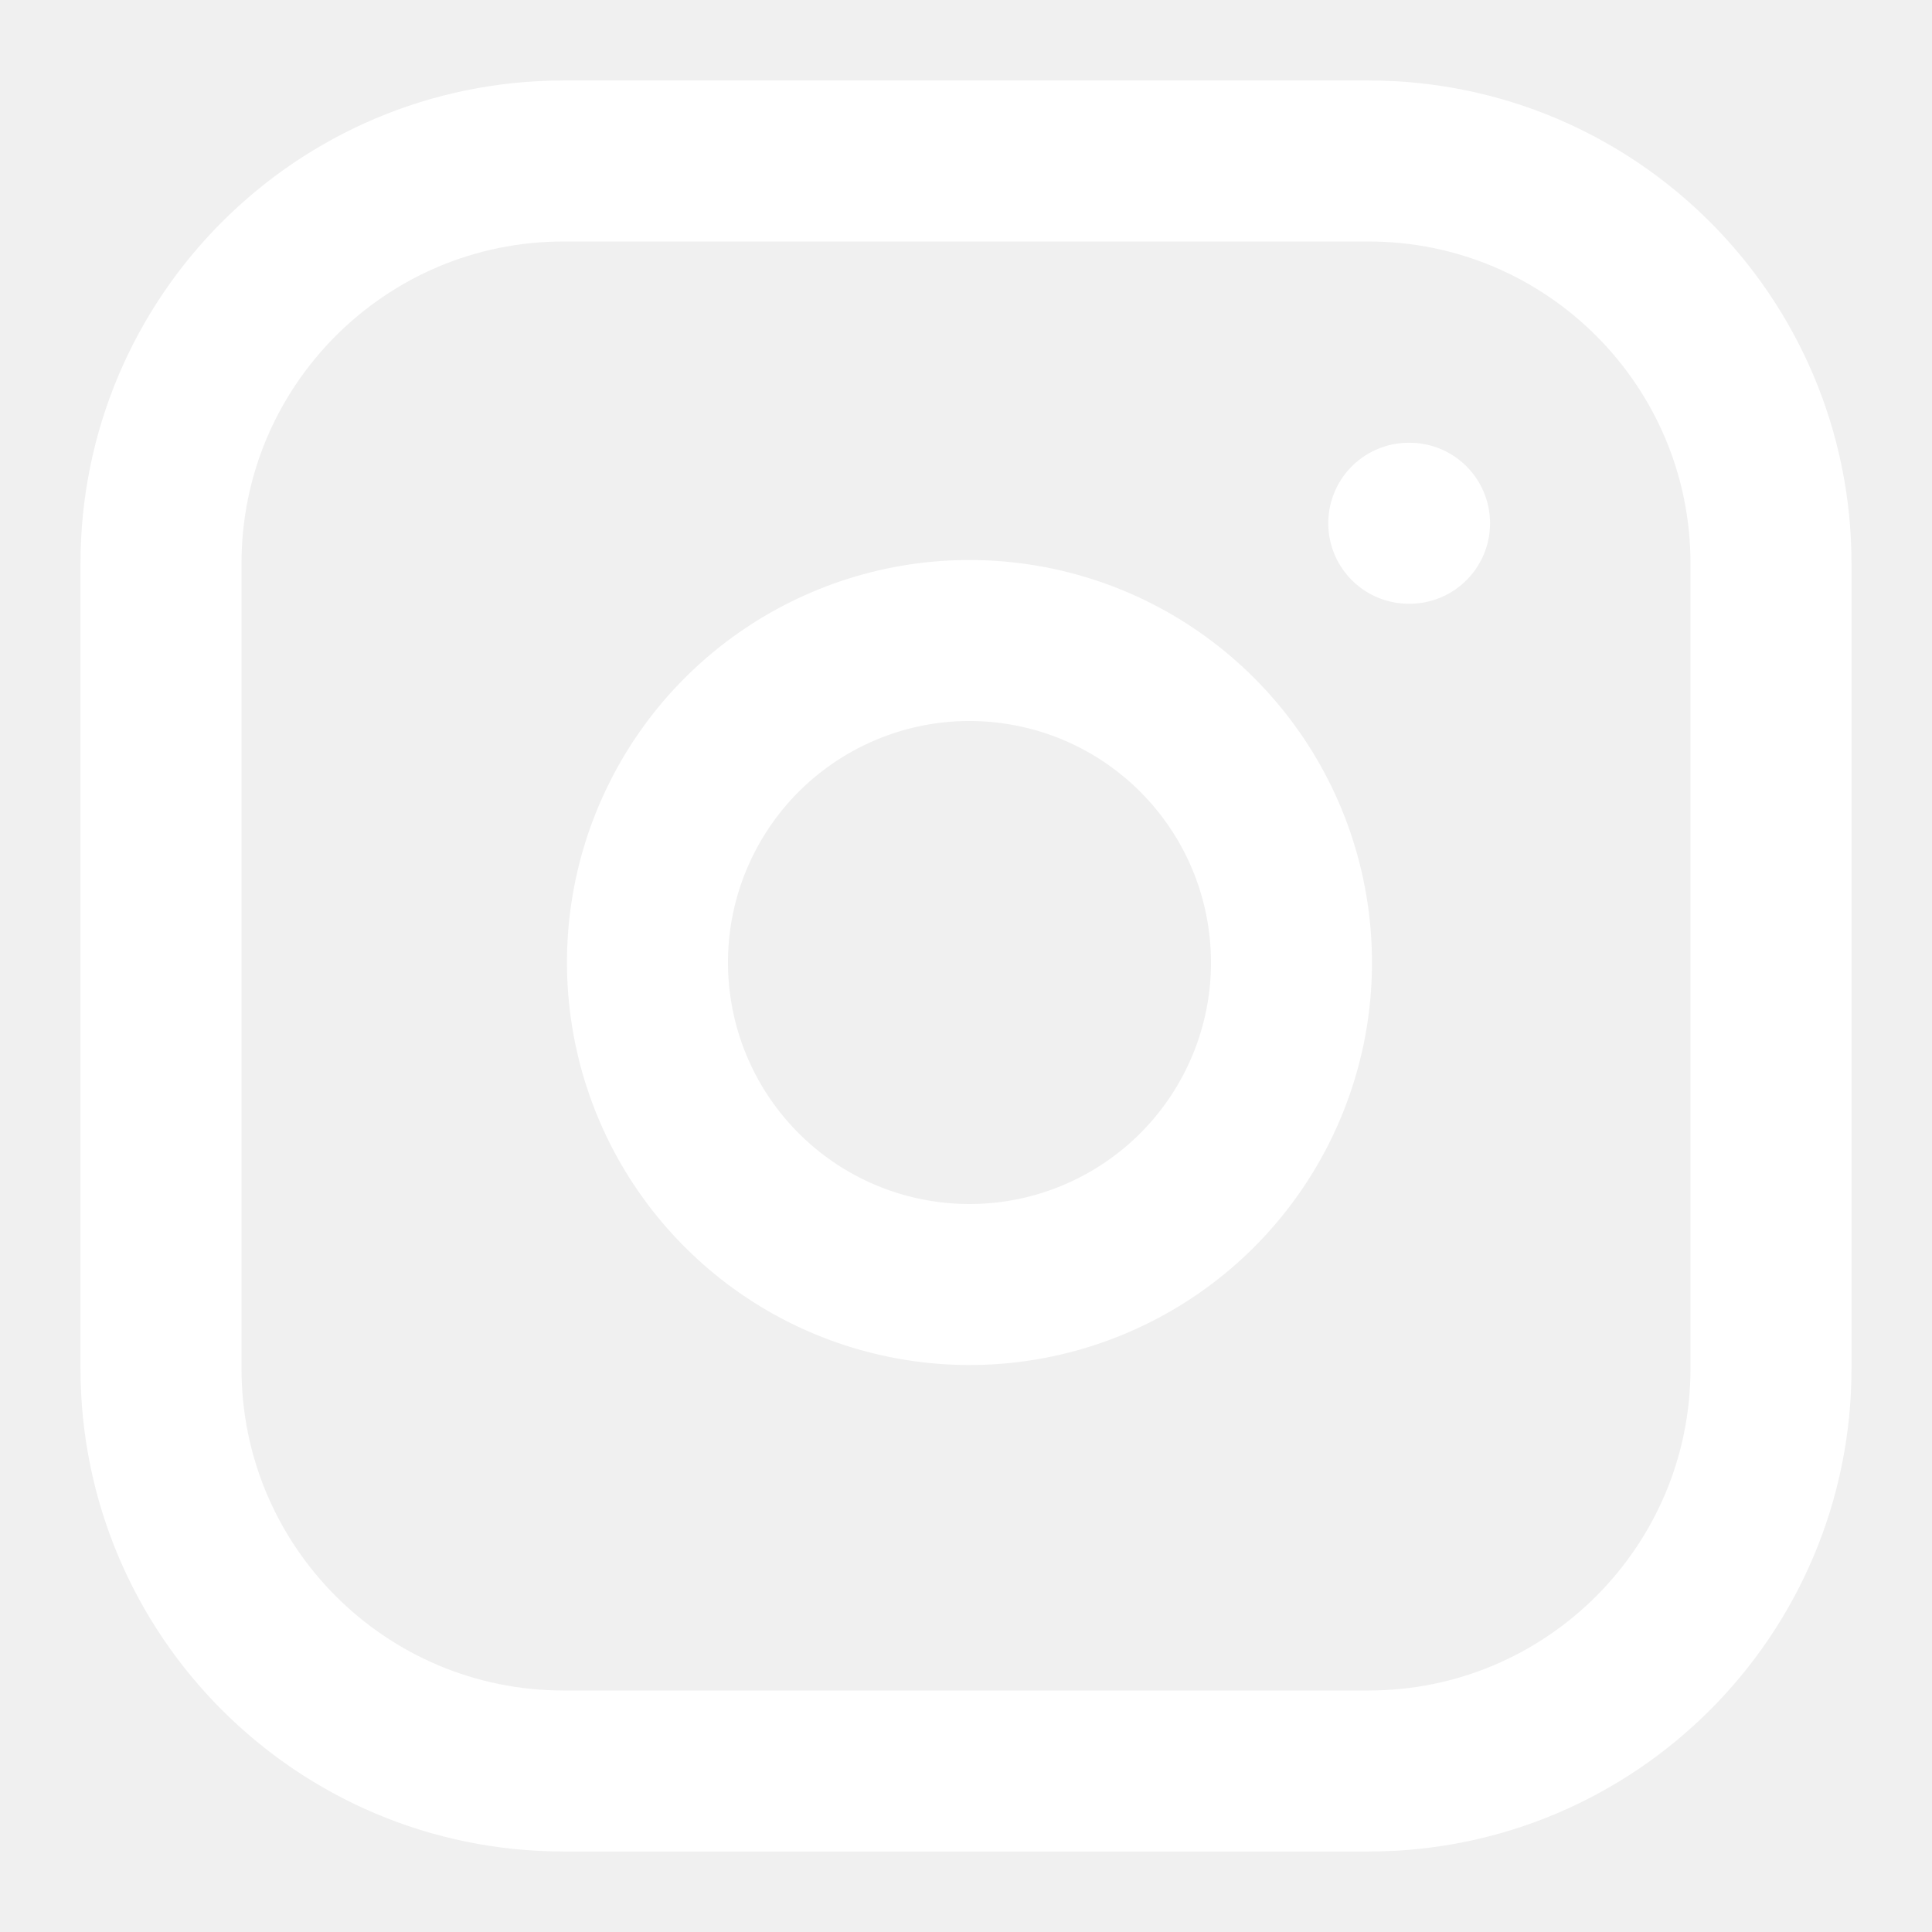
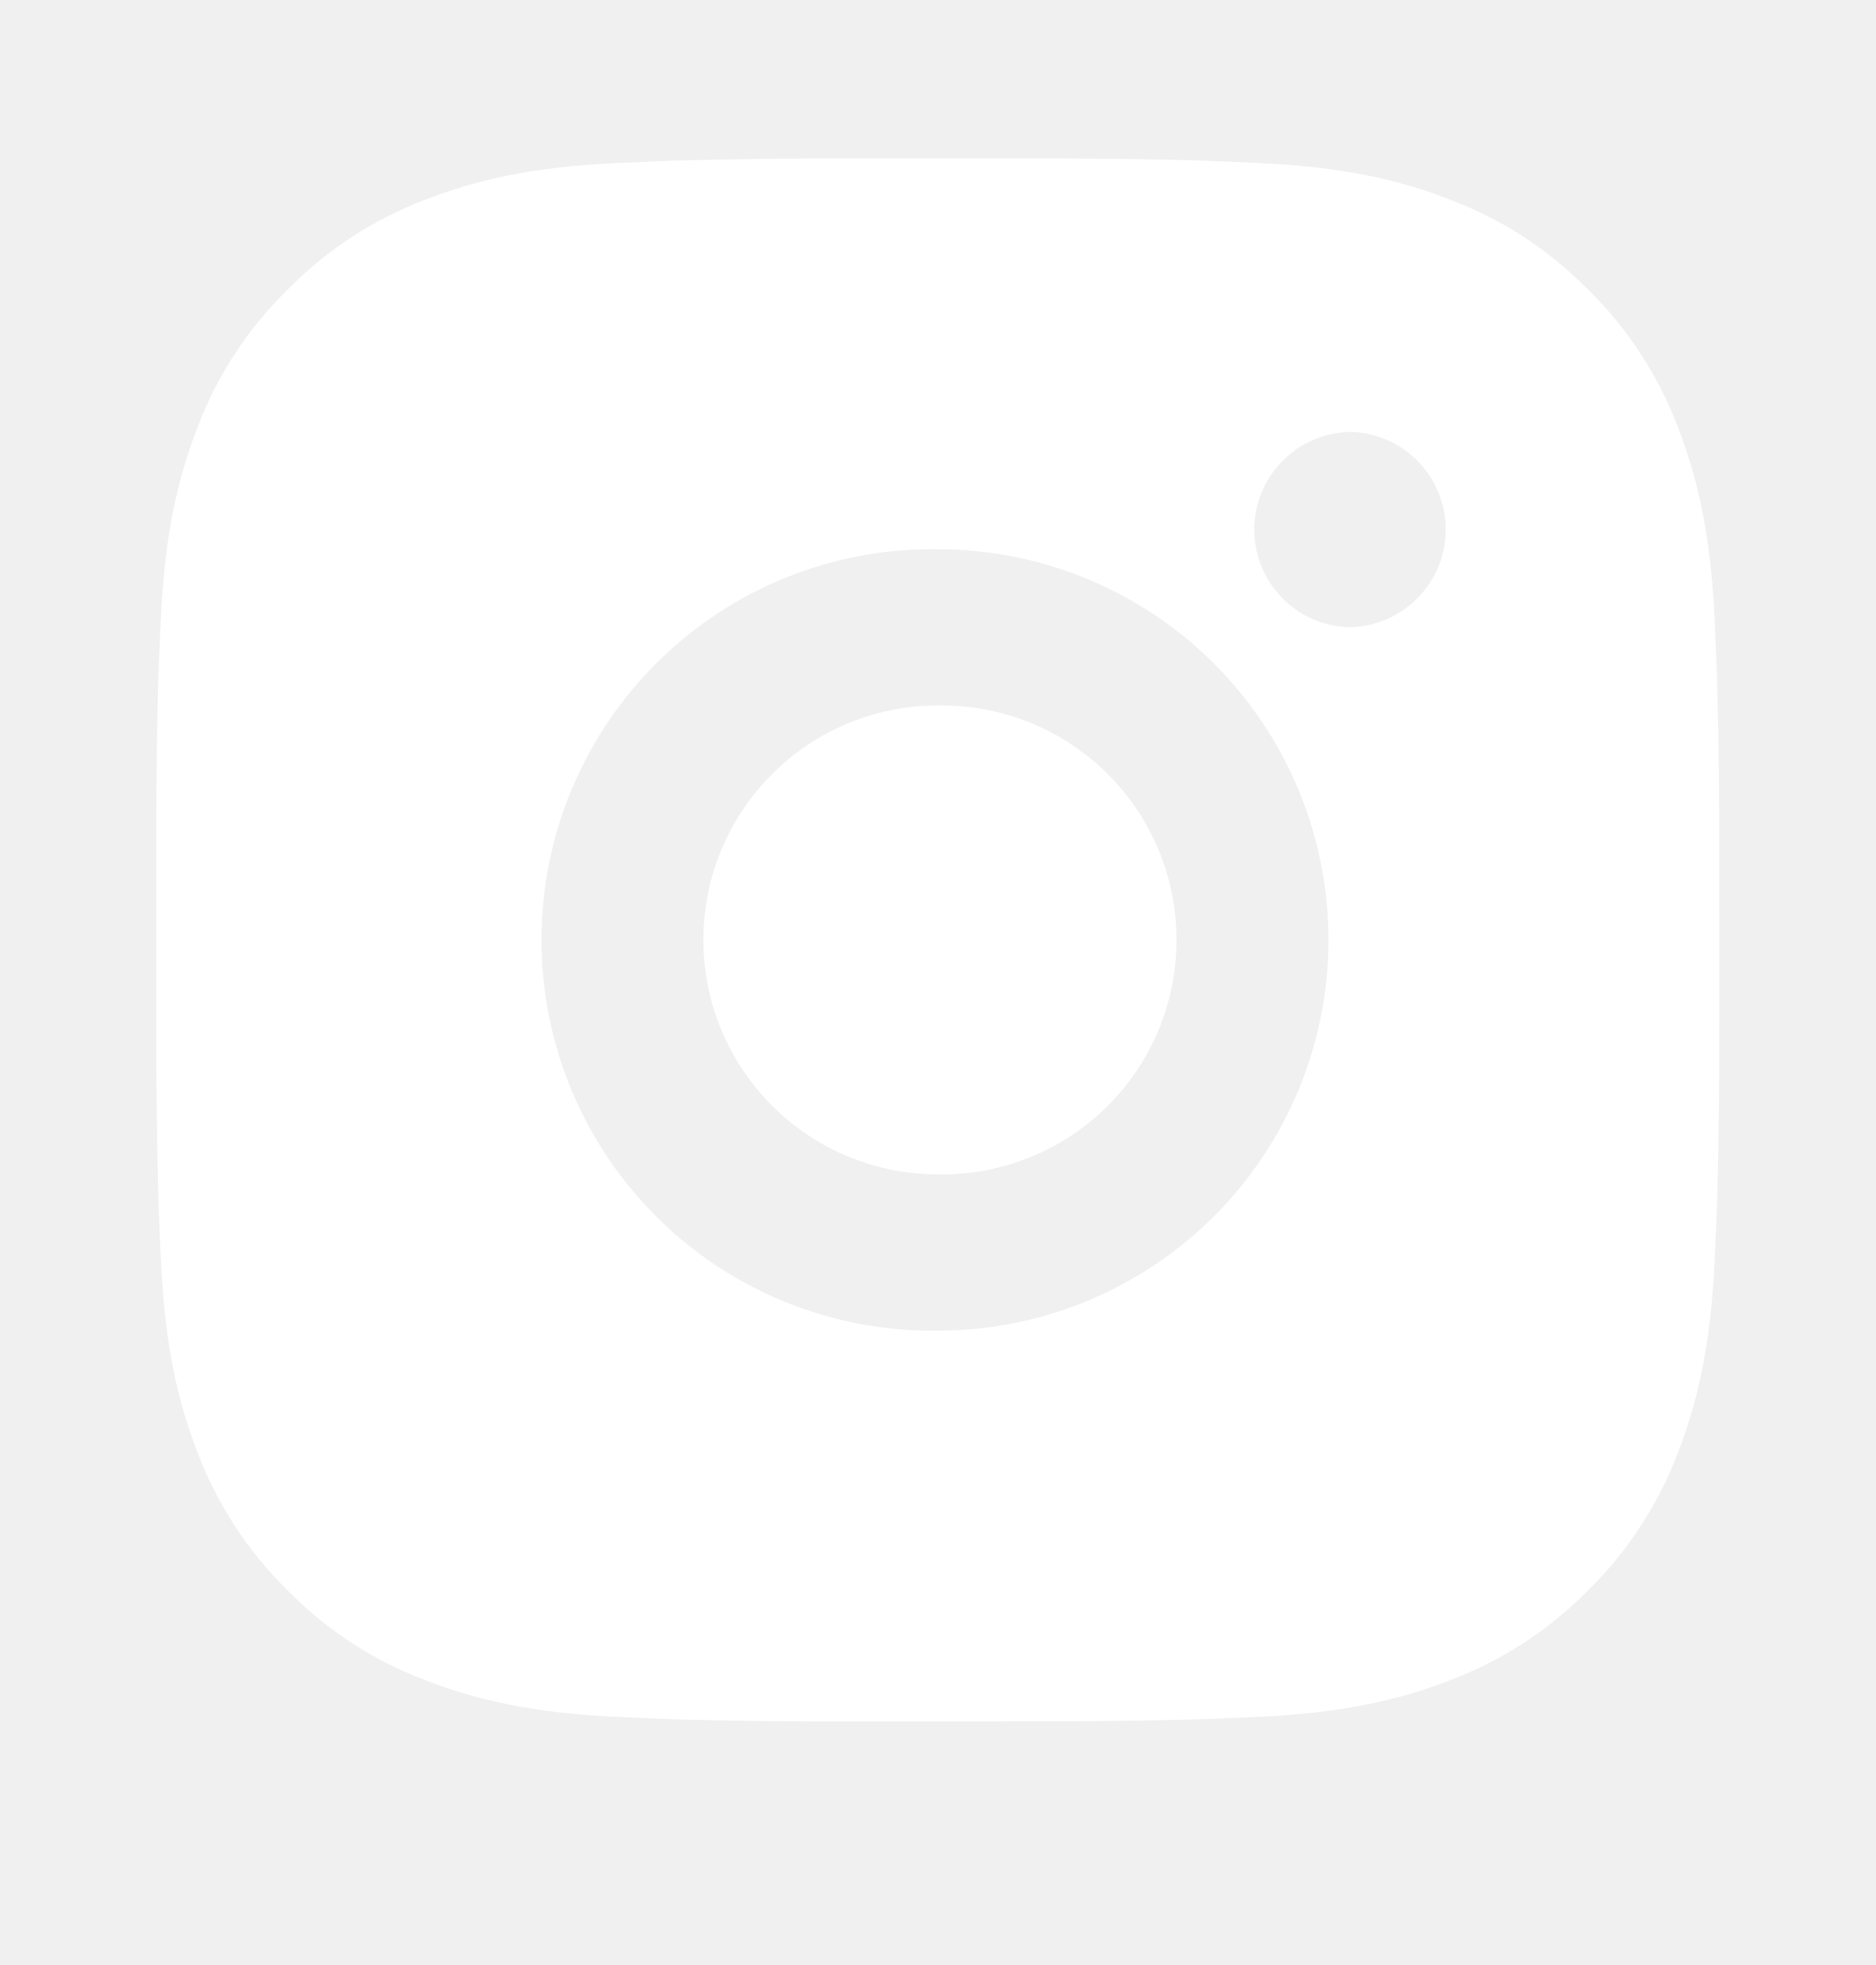
- <svg xmlns="http://www.w3.org/2000/svg" width="24px" height="24px" viewBox="0 0 24 24" fill="none" stroke="#FFF" stroke-width="2" stroke-linecap="round" stroke-linejoin="round" class="feather feather-instagram">
-   <rect x="2" y="2" width="20" height="20" rx="5" ry="5" />
-   <path d="M16 11.37A4 4 0 1 1 12.63 8 4 4 0 0 1 16 11.37z" />
-   <line x1="17.5" y1="6.5" x2="17.51" y2="6.5" />
+ <svg xmlns="http://www.w3.org/2000/svg" width="21" height="22" viewBox="0 0 21 22" fill="none">
+   <path d="M11.399 1.774C12.038 1.772 12.677 1.778 13.315 1.793L13.485 1.799C13.681 1.806 13.874 1.815 14.108 1.826C15.039 1.869 15.674 2.016 16.231 2.233C16.809 2.455 17.295 2.756 17.782 3.242C18.227 3.679 18.571 4.208 18.791 4.792C19.007 5.349 19.154 5.985 19.198 6.916C19.208 7.149 19.217 7.343 19.224 7.539L19.229 7.709C19.245 8.347 19.251 8.985 19.249 9.624L19.25 10.276V11.423C19.252 12.061 19.245 12.7 19.23 13.338L19.225 13.508C19.218 13.704 19.209 13.897 19.198 14.131C19.155 15.062 19.006 15.697 18.791 16.254C18.572 16.839 18.227 17.368 17.782 17.805C17.344 18.25 16.815 18.594 16.231 18.814C15.674 19.03 15.039 19.177 14.108 19.221C13.874 19.231 13.681 19.24 13.485 19.247L13.315 19.252C12.677 19.268 12.038 19.274 11.399 19.272L10.747 19.273H9.601C8.963 19.275 8.324 19.269 7.686 19.253L7.516 19.248C7.309 19.24 7.101 19.232 6.893 19.221C5.962 19.178 5.327 19.029 4.769 18.814C4.185 18.595 3.656 18.25 3.219 17.805C2.774 17.368 2.429 16.838 2.209 16.254C1.993 15.697 1.846 15.062 1.803 14.131C1.793 13.923 1.784 13.716 1.776 13.508L1.772 13.338C1.756 12.7 1.748 12.061 1.75 11.423V9.624C1.748 8.985 1.754 8.347 1.769 7.709L1.775 7.539C1.782 7.343 1.791 7.149 1.802 6.916C1.845 5.985 1.992 5.35 2.209 4.792C2.428 4.208 2.774 3.679 3.22 3.243C3.657 2.798 4.185 2.453 4.769 2.233C5.327 2.016 5.961 1.869 6.893 1.826L7.516 1.799L7.686 1.795C8.324 1.779 8.962 1.772 9.601 1.773L11.399 1.774ZM10.5 6.149C9.92 6.141 9.345 6.248 8.807 6.464C8.269 6.68 7.779 7.001 7.367 7.408C6.954 7.815 6.626 8.3 6.402 8.835C6.178 9.37 6.063 9.944 6.063 10.524C6.063 11.103 6.178 11.677 6.402 12.212C6.626 12.747 6.954 13.232 7.367 13.639C7.779 14.046 8.269 14.367 8.807 14.583C9.345 14.799 9.92 14.906 10.5 14.898C11.66 14.898 12.773 14.437 13.594 13.617C14.414 12.796 14.875 11.684 14.875 10.523C14.875 9.363 14.414 8.25 13.594 7.43C12.773 6.609 11.66 6.149 10.5 6.149ZM10.5 7.899C10.849 7.893 11.195 7.956 11.519 8.085C11.843 8.214 12.138 8.406 12.387 8.65C12.636 8.895 12.834 9.186 12.969 9.508C13.104 9.829 13.173 10.174 13.173 10.523C13.173 10.872 13.104 11.217 12.969 11.539C12.834 11.86 12.637 12.152 12.388 12.396C12.139 12.641 11.844 12.833 11.52 12.962C11.196 13.091 10.85 13.155 10.501 13.148C9.805 13.148 9.137 12.872 8.645 12.379C8.152 11.887 7.876 11.219 7.876 10.523C7.876 9.827 8.152 9.159 8.645 8.667C9.137 8.175 9.805 7.898 10.501 7.898L10.5 7.899ZM15.094 4.837C14.812 4.848 14.544 4.968 14.349 5.172C14.153 5.375 14.044 5.647 14.044 5.929C14.044 6.212 14.153 6.483 14.349 6.687C14.544 6.891 14.812 7.011 15.094 7.022C15.384 7.022 15.662 6.907 15.867 6.702C16.072 6.497 16.188 6.219 16.188 5.929C16.188 5.638 16.072 5.36 15.867 5.155C15.662 4.95 15.384 4.835 15.094 4.835V4.837Z" fill="url(#paint0_linear_2324_2521)" />
+   <defs>
+     <linearGradient id="paint0_linear_2324_2521" x1="10.5" y1="1.773" x2="10.5" y2="19.273" gradientUnits="userSpaceOnUse">
+       <stop offset="0.089" stop-color="#FFF" />
+       <stop offset="1" stop-color="#FFF" />
+     </linearGradient>
+   </defs>
</svg>
